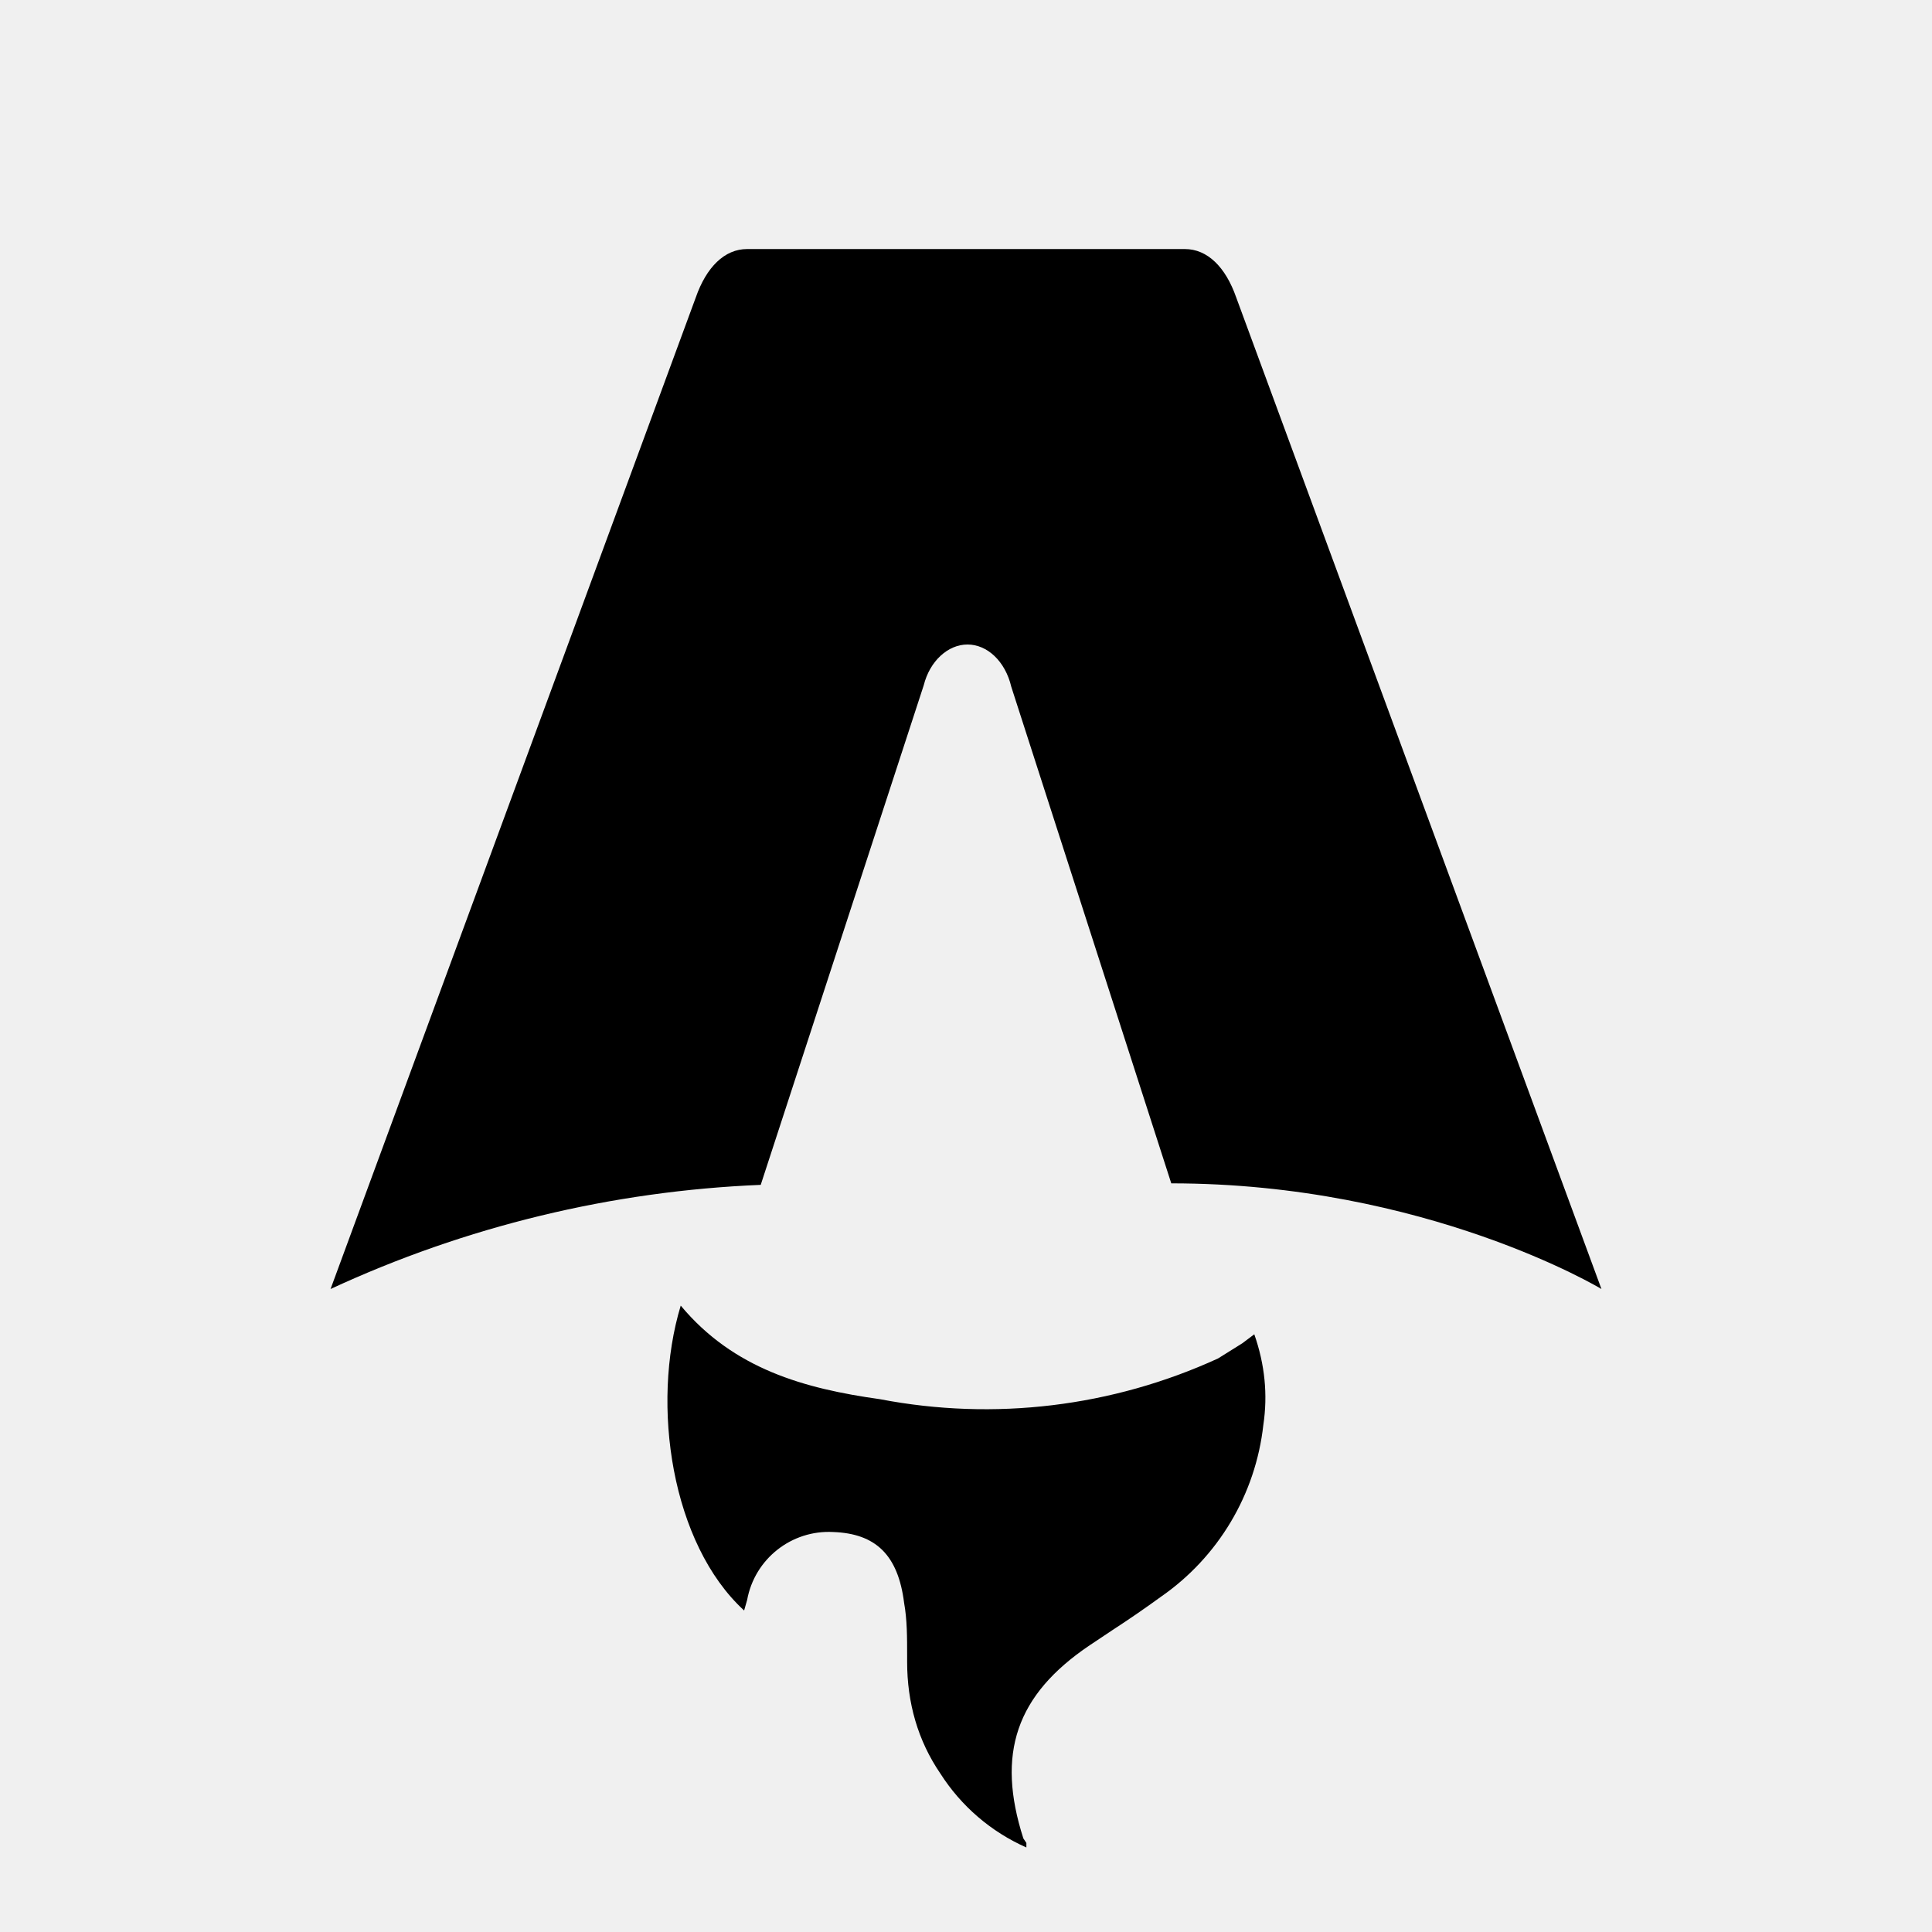
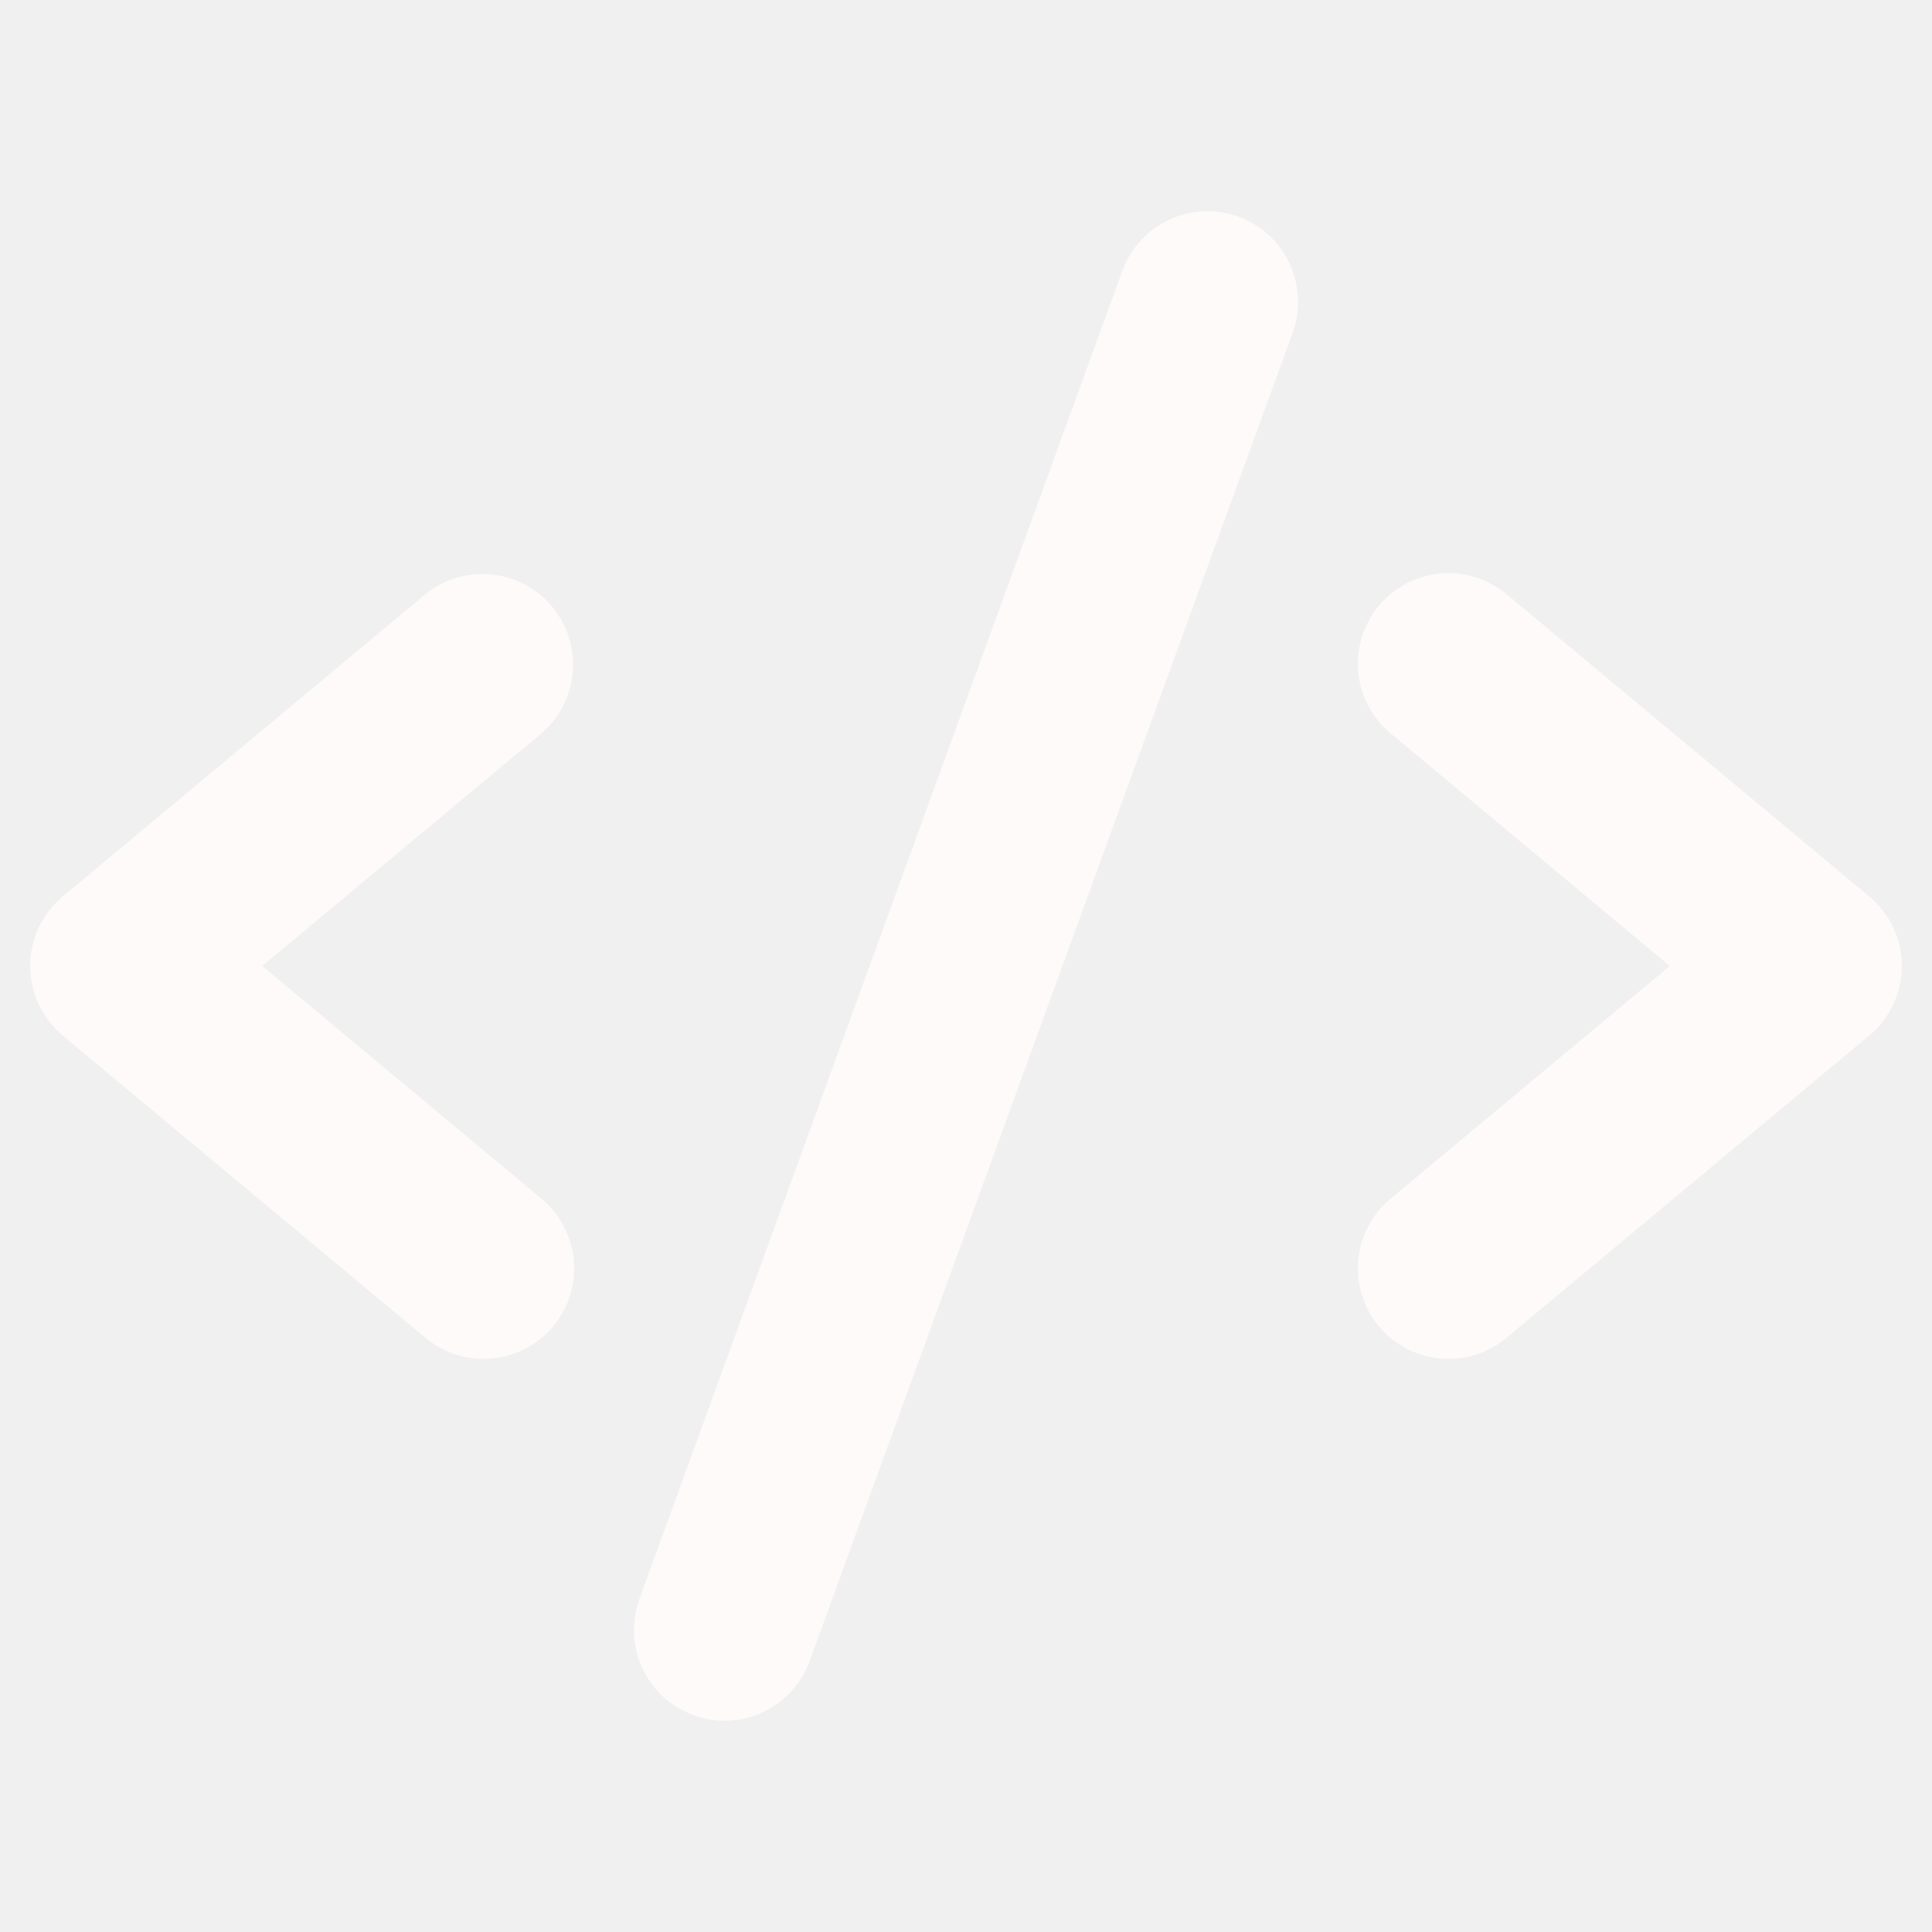
- <svg xmlns="http://www.w3.org/2000/svg" fill="none" viewBox="0 0 128 128">
-   <path d="M50.4 78.5a75.1 75.1 0 0 0-28.5 6.9l24.2-65.7c.7-2 1.9-3.2 3.4-3.2h29c1.5 0 2.7 1.2 3.4 3.2l24.2 65.7s-11.6-7-28.5-7L67 45.5c-.4-1.7-1.6-2.8-2.9-2.8-1.3 0-2.5 1.1-2.9 2.7L50.4 78.5Zm-1.1 28.2Zm-4.2-20.2c-2 6.6-.6 15.8 4.2 20.2a17.5 17.5 0 0 1 .2-.7 5.5 5.5 0 0 1 5.7-4.5c2.8.1 4.3 1.5 4.7 4.7.2 1.1.2 2.3.2 3.5v.4c0 2.7.7 5.2 2.2 7.4a13 13 0 0 0 5.7 4.9v-.3l-.2-.3c-1.8-5.6-.5-9.5 4.4-12.8l1.5-1a73 73 0 0 0 3.2-2.2 16 16 0 0 0 6.8-11.4c.3-2 .1-4-.6-6l-.8.6-1.6 1a37 37 0 0 1-22.4 2.7c-5-.7-9.7-2-13.2-6.2Z" />
-   <style>
-         path { fill: #000; }
-         @media (prefers-color-scheme: dark) {
-             path { fill: #FFF; }
-         }
-     </style>
+ <svg xmlns="http://www.w3.org/2000/svg" width="32" height="32" fill="#fffafa" viewBox="0 0 256 256">
+   <path d="M71.68,97.22,34.74,128l36.94,30.78a12,12,0,1,1-15.36,18.44l-48-40a12,12,0,0,1,0-18.44l48-40A12,12,0,0,1,71.68,97.22Zm176,21.56-48-40a12,12,0,1,0-15.36,18.44L221.26,128l-36.94,30.78a12,12,0,1,0,15.36,18.44l48-40a12,12,0,0,0,0-18.44ZM164.1,28.72a12,12,0,0,0-15.38,7.18l-64,176a12,12,0,0,0,7.18,15.37A11.79,11.79,0,0,0,96,228a12,12,0,0,0,11.28-7.9l64-176A12,12,0,0,0,164.1,28.72Z" />
</svg>
